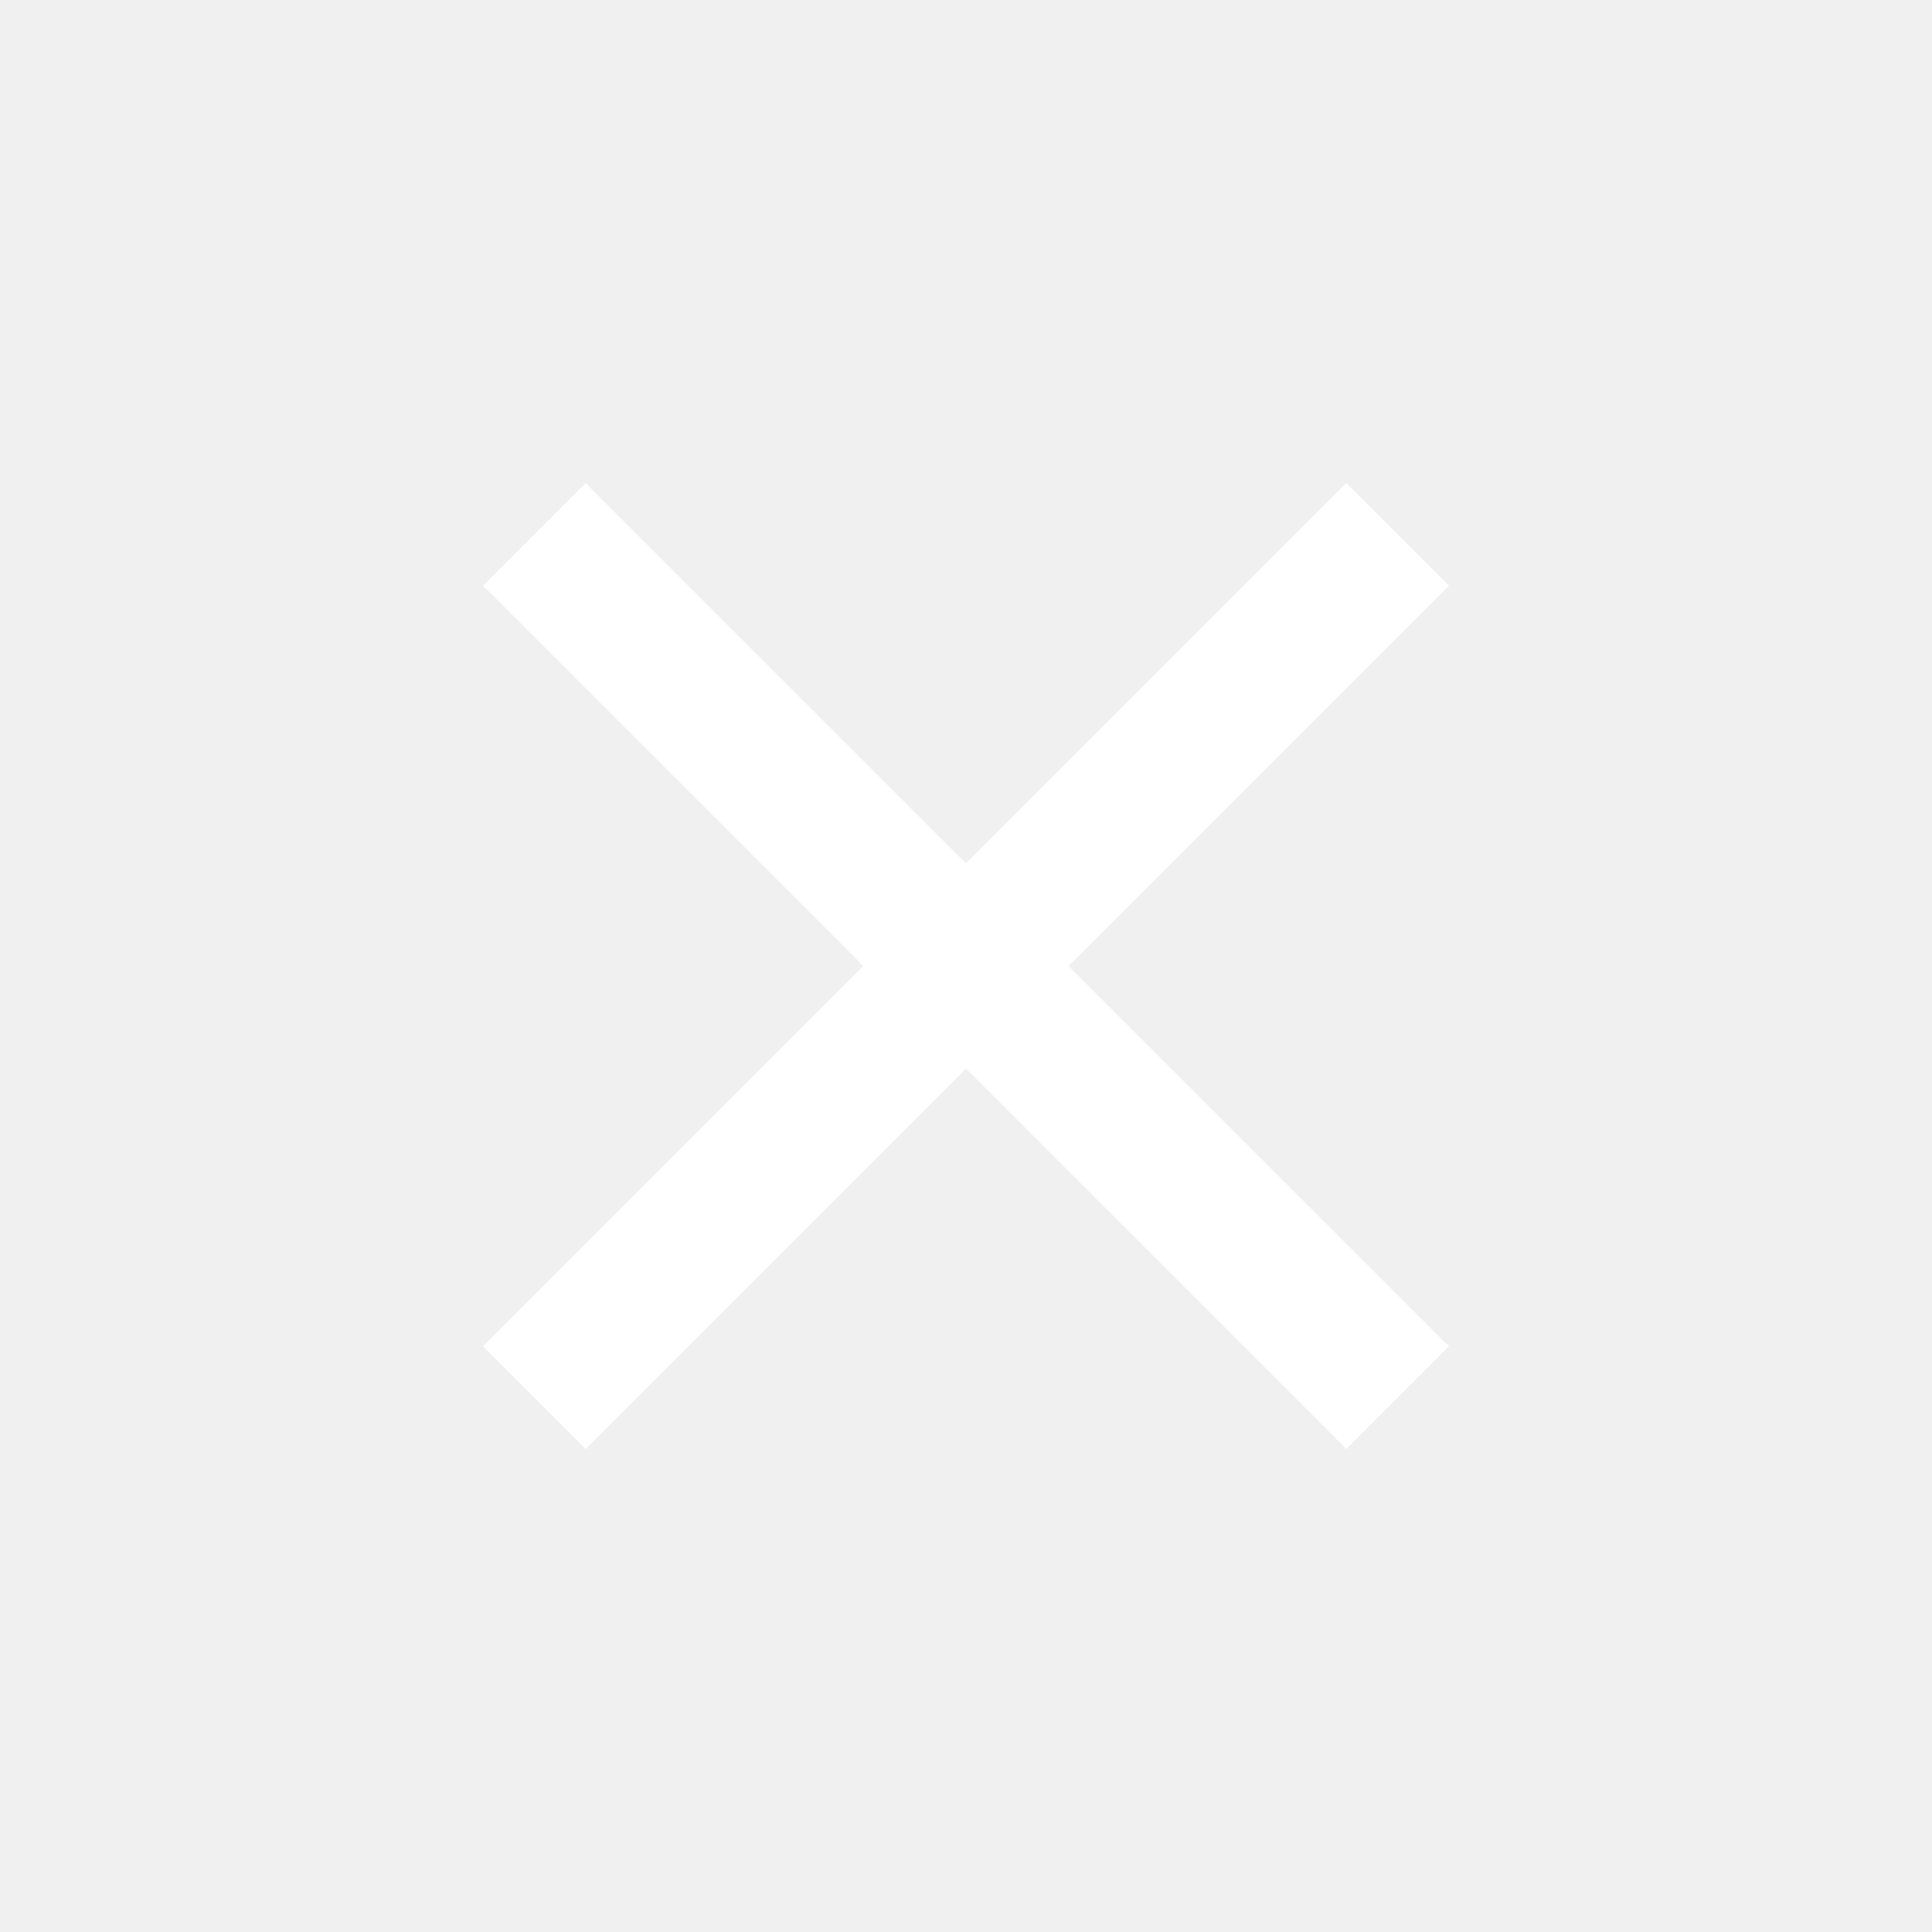
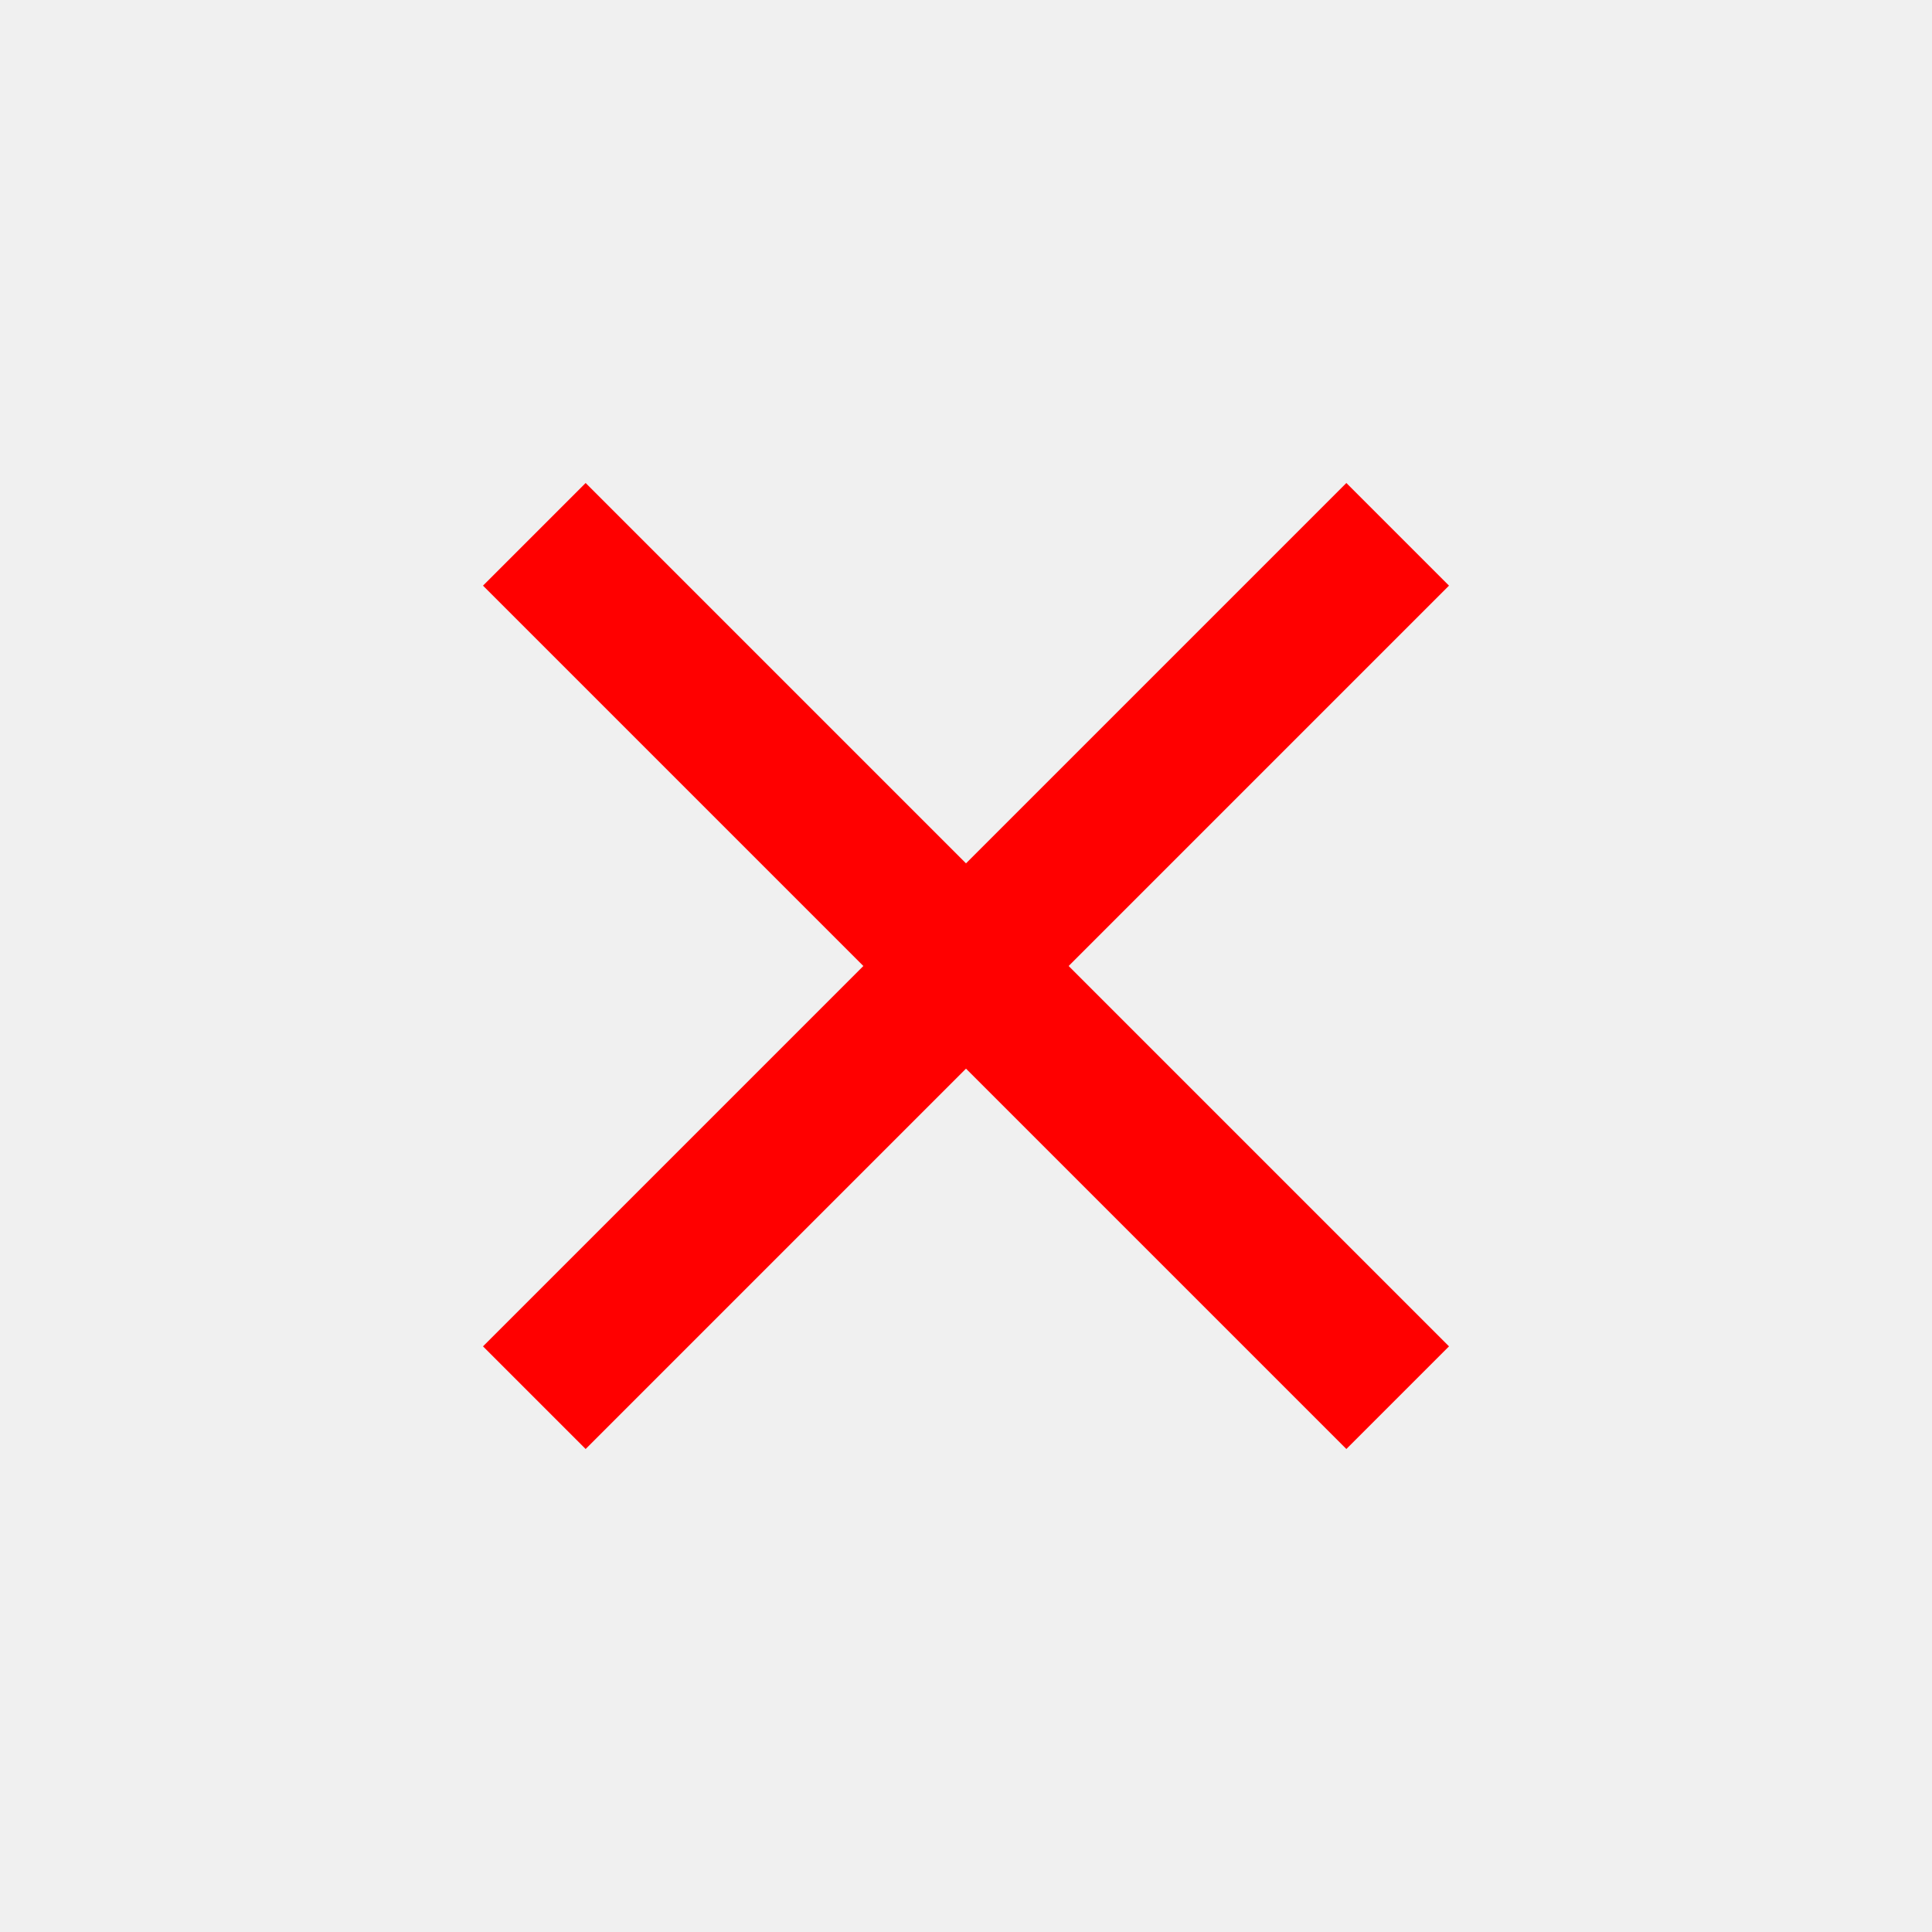
- <svg xmlns="http://www.w3.org/2000/svg" height="20px" viewBox="0 -960 960 960" width="20px" fill="#fff">
+ <svg xmlns="http://www.w3.org/2000/svg" height="20px" viewBox="0 -960 960 960" width="20px" fill="#ff0000">
  <path d="m291-240-51-51 189-189-189-189 51-51 189 189 189-189 51 51-189 189 189 189-51 51-189-189-189 189Z" />
</svg>
